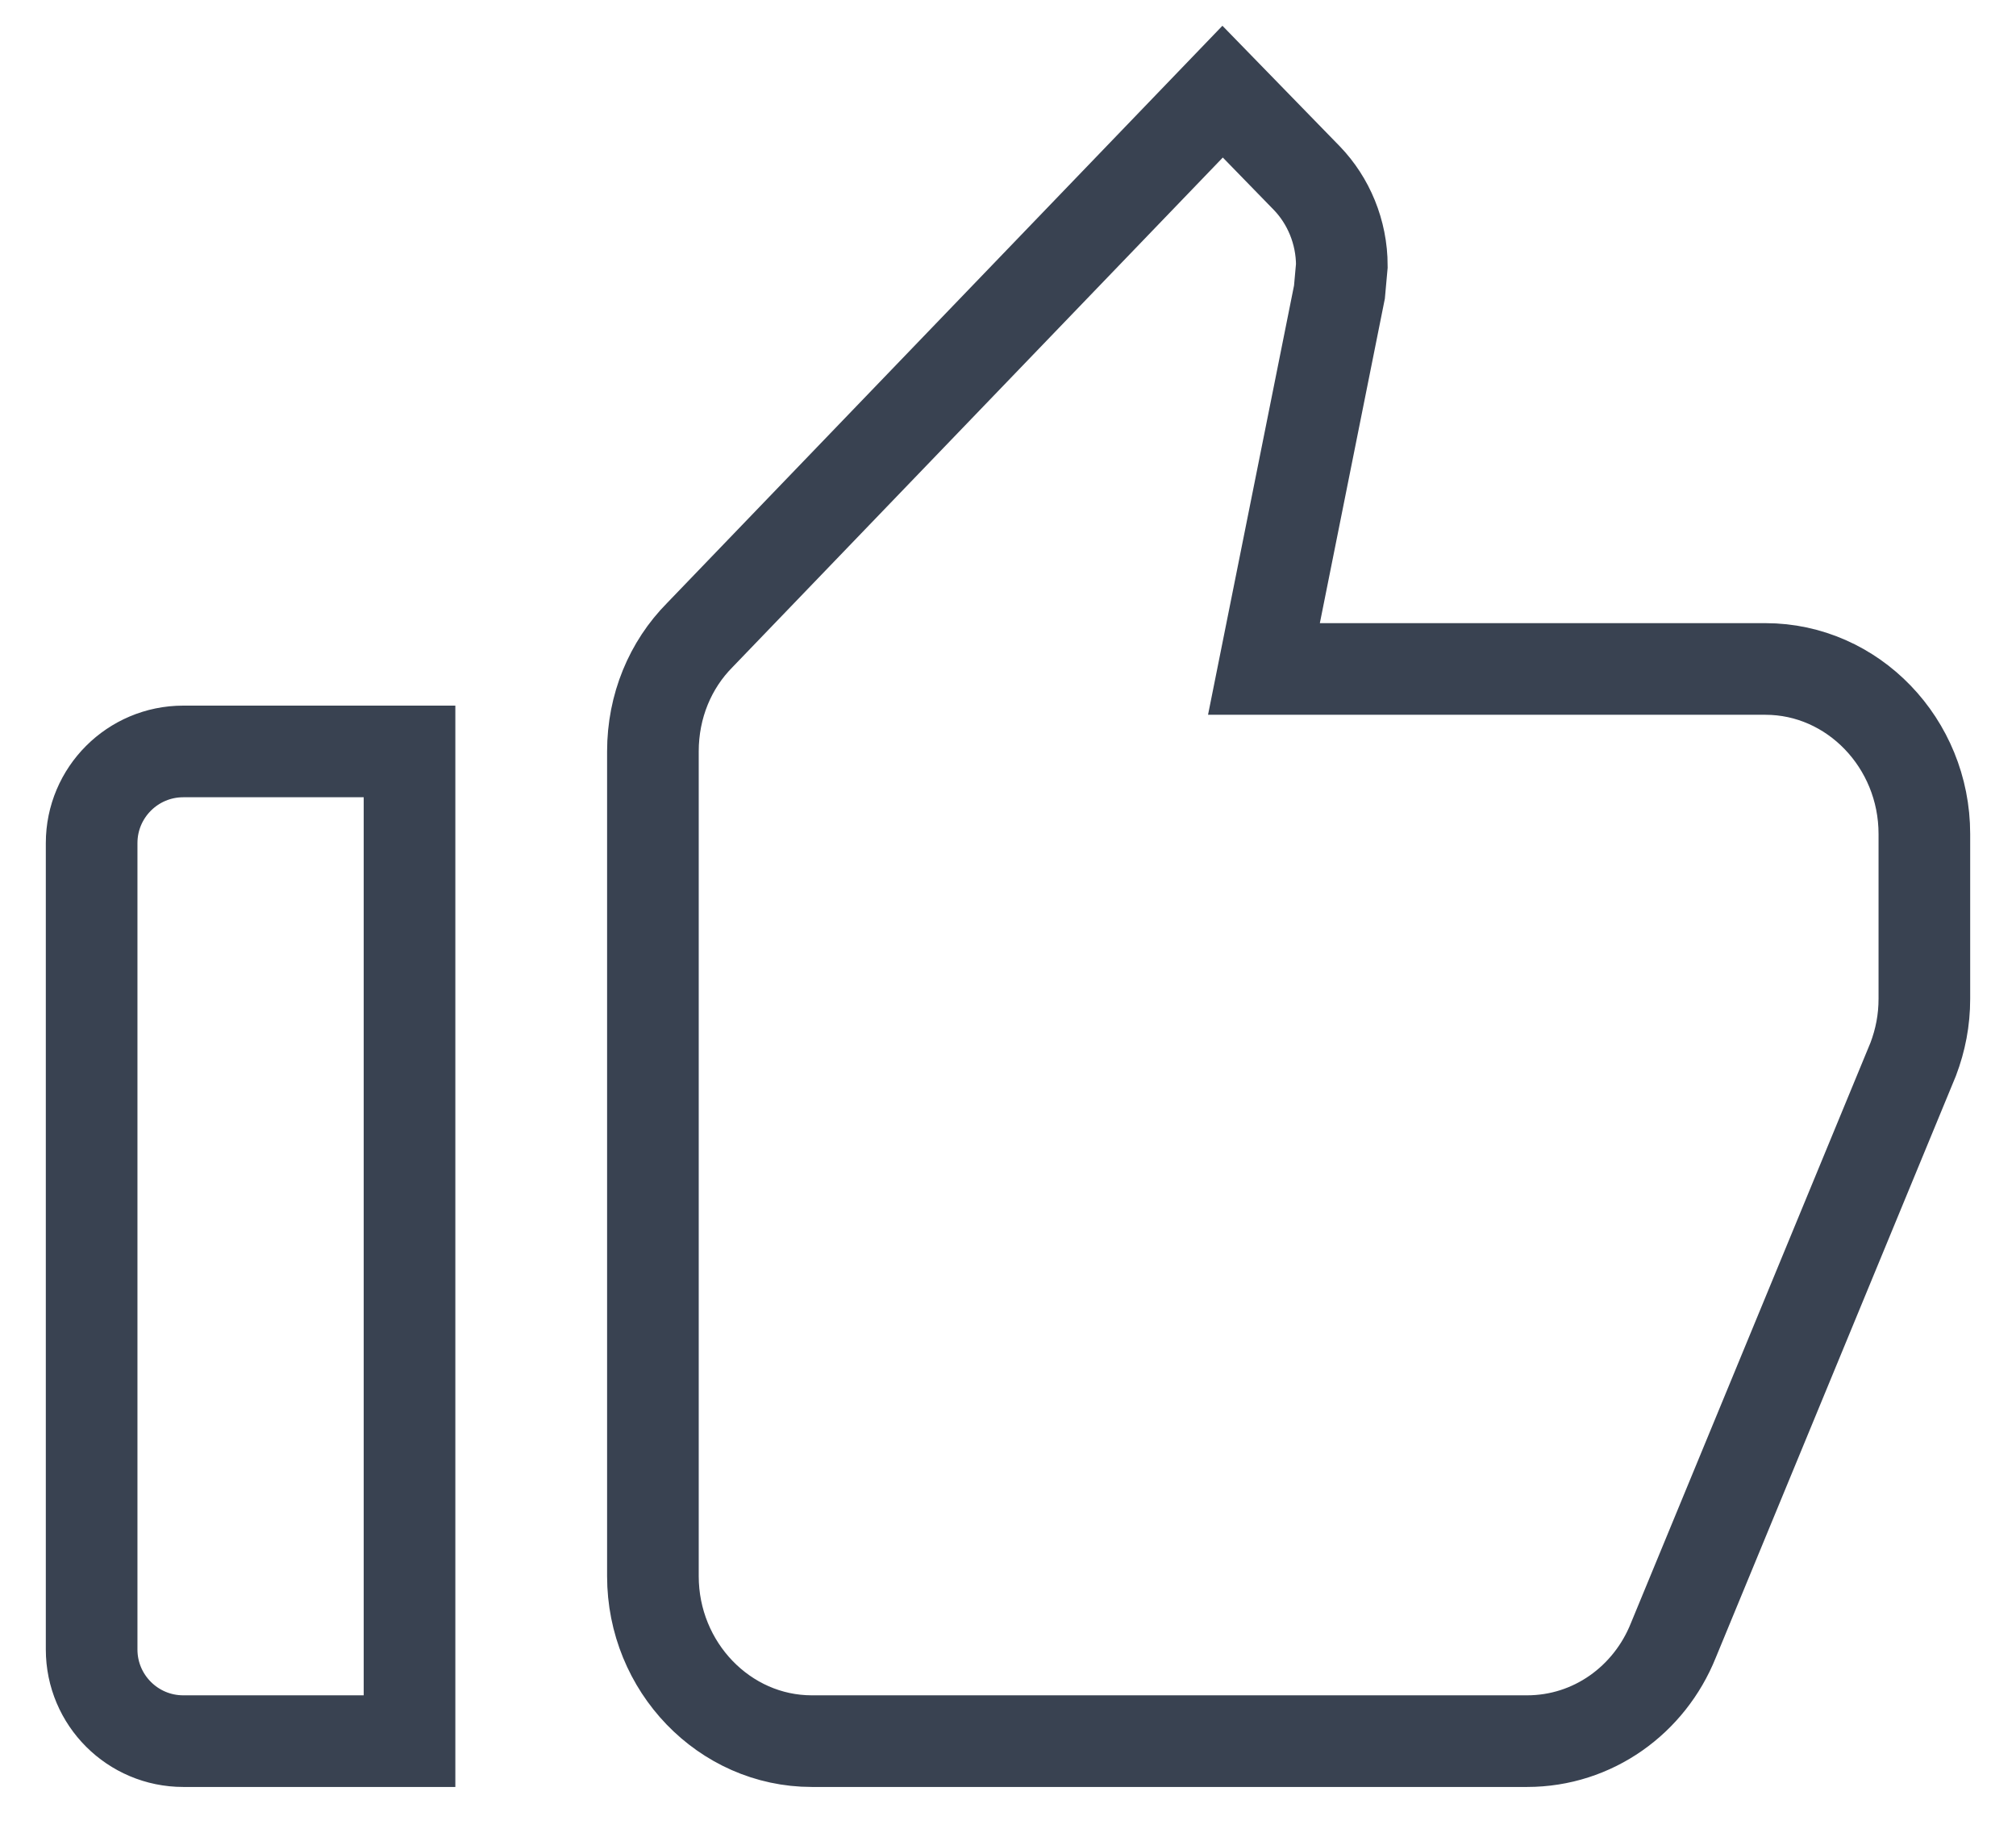
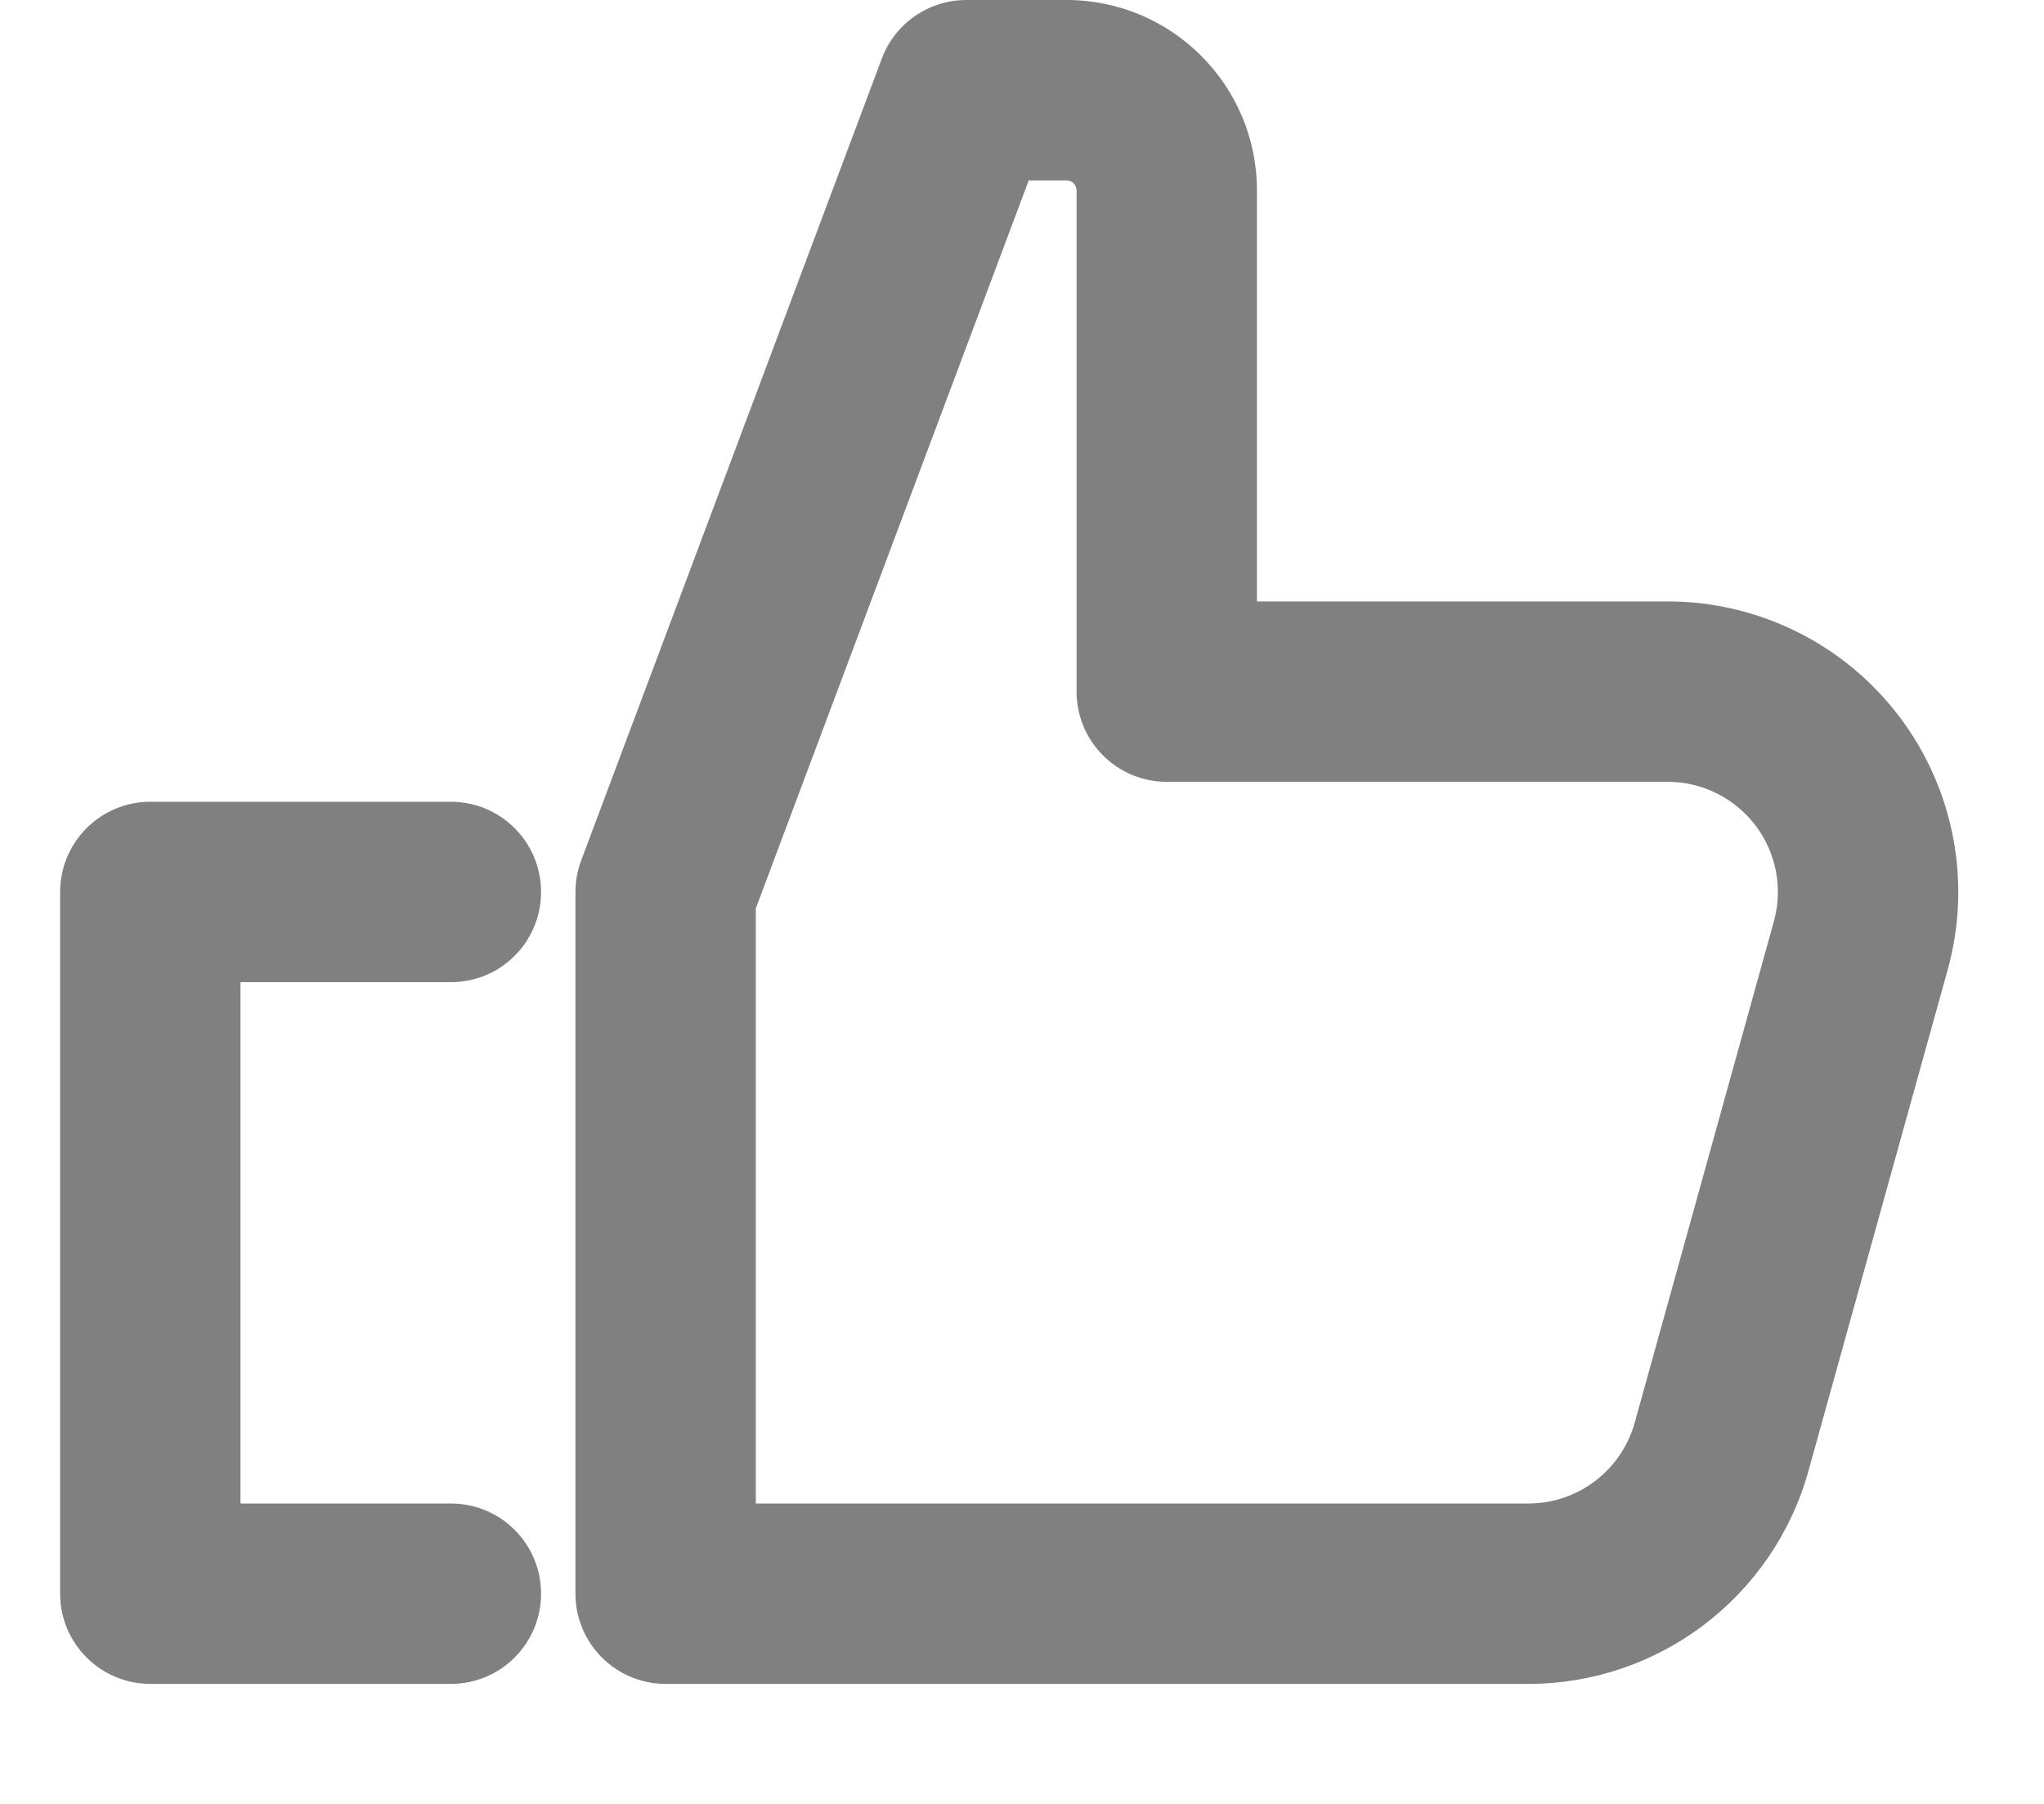
- <svg xmlns="http://www.w3.org/2000/svg" width="22" height="20" viewBox="0 0 22 20" fill="none">
-   <path d="M1 18C1 18.552 1.448 19 2 19H4.469V8.2H2C1.448 8.2 1 8.648 1 9.2V18ZM21 9.1C21 8.11 20.22 7.3 19.266 7.3H13.793L14.617 3.187L14.643 2.899C14.643 2.53 14.496 2.188 14.262 1.945L13.342 1L7.636 6.931C7.315 7.255 7.125 7.705 7.125 8.2V17.2C7.125 18.19 7.905 19 8.859 19H16.664C17.384 19 18 18.55 18.26 17.902L20.879 11.557C20.957 11.35 21 11.134 21 10.9V9.1Z" stroke="#394251" strokeWidth="2" strokeLinejoin="round" />
+ <svg xmlns="http://www.w3.org/2000/svg" width="17" height="15" viewBox="0 0 17 15" fill="none">
+   <path fill-rule="evenodd" clip-rule="evenodd" d="M8.037 0C7.724 0 7.444 0.194 7.334 0.487L4.834 7.154C4.802 7.238 4.786 7.328 4.786 7.418V13.252C4.786 13.666 5.122 14.002 5.536 14.002H12.712H12.712C13.798 14.002 14.75 13.277 15.041 12.231L15.041 12.231L16.199 8.064L16.199 8.064C16.401 7.336 16.251 6.556 15.794 5.955C15.337 5.354 14.625 5.001 13.87 5.001H13.87H10.454V1.583C10.454 0.709 9.745 0 8.87 0H8.037ZM6.286 7.554L8.556 1.5H8.87C8.916 1.5 8.954 1.537 8.954 1.583V5.751C8.954 6.165 9.289 6.501 9.704 6.501H13.87H13.87C14.156 6.501 14.426 6.635 14.6 6.863C14.773 7.091 14.83 7.387 14.753 7.663L13.596 11.83L13.596 11.83C13.485 12.227 13.124 12.502 12.712 12.502H12.712H6.286V7.554ZM1.25 6.667C0.836 6.667 0.5 7.003 0.5 7.417V13.252C0.5 13.666 0.836 14.002 1.25 14.002H3.75C4.165 14.002 4.5 13.666 4.5 13.252C4.5 12.837 4.165 12.502 3.75 12.502H2V8.167H3.75C4.165 8.167 4.5 7.832 4.5 7.417C4.5 7.003 4.165 6.667 3.75 6.667H1.25Z" fill="#808080" />
</svg>
